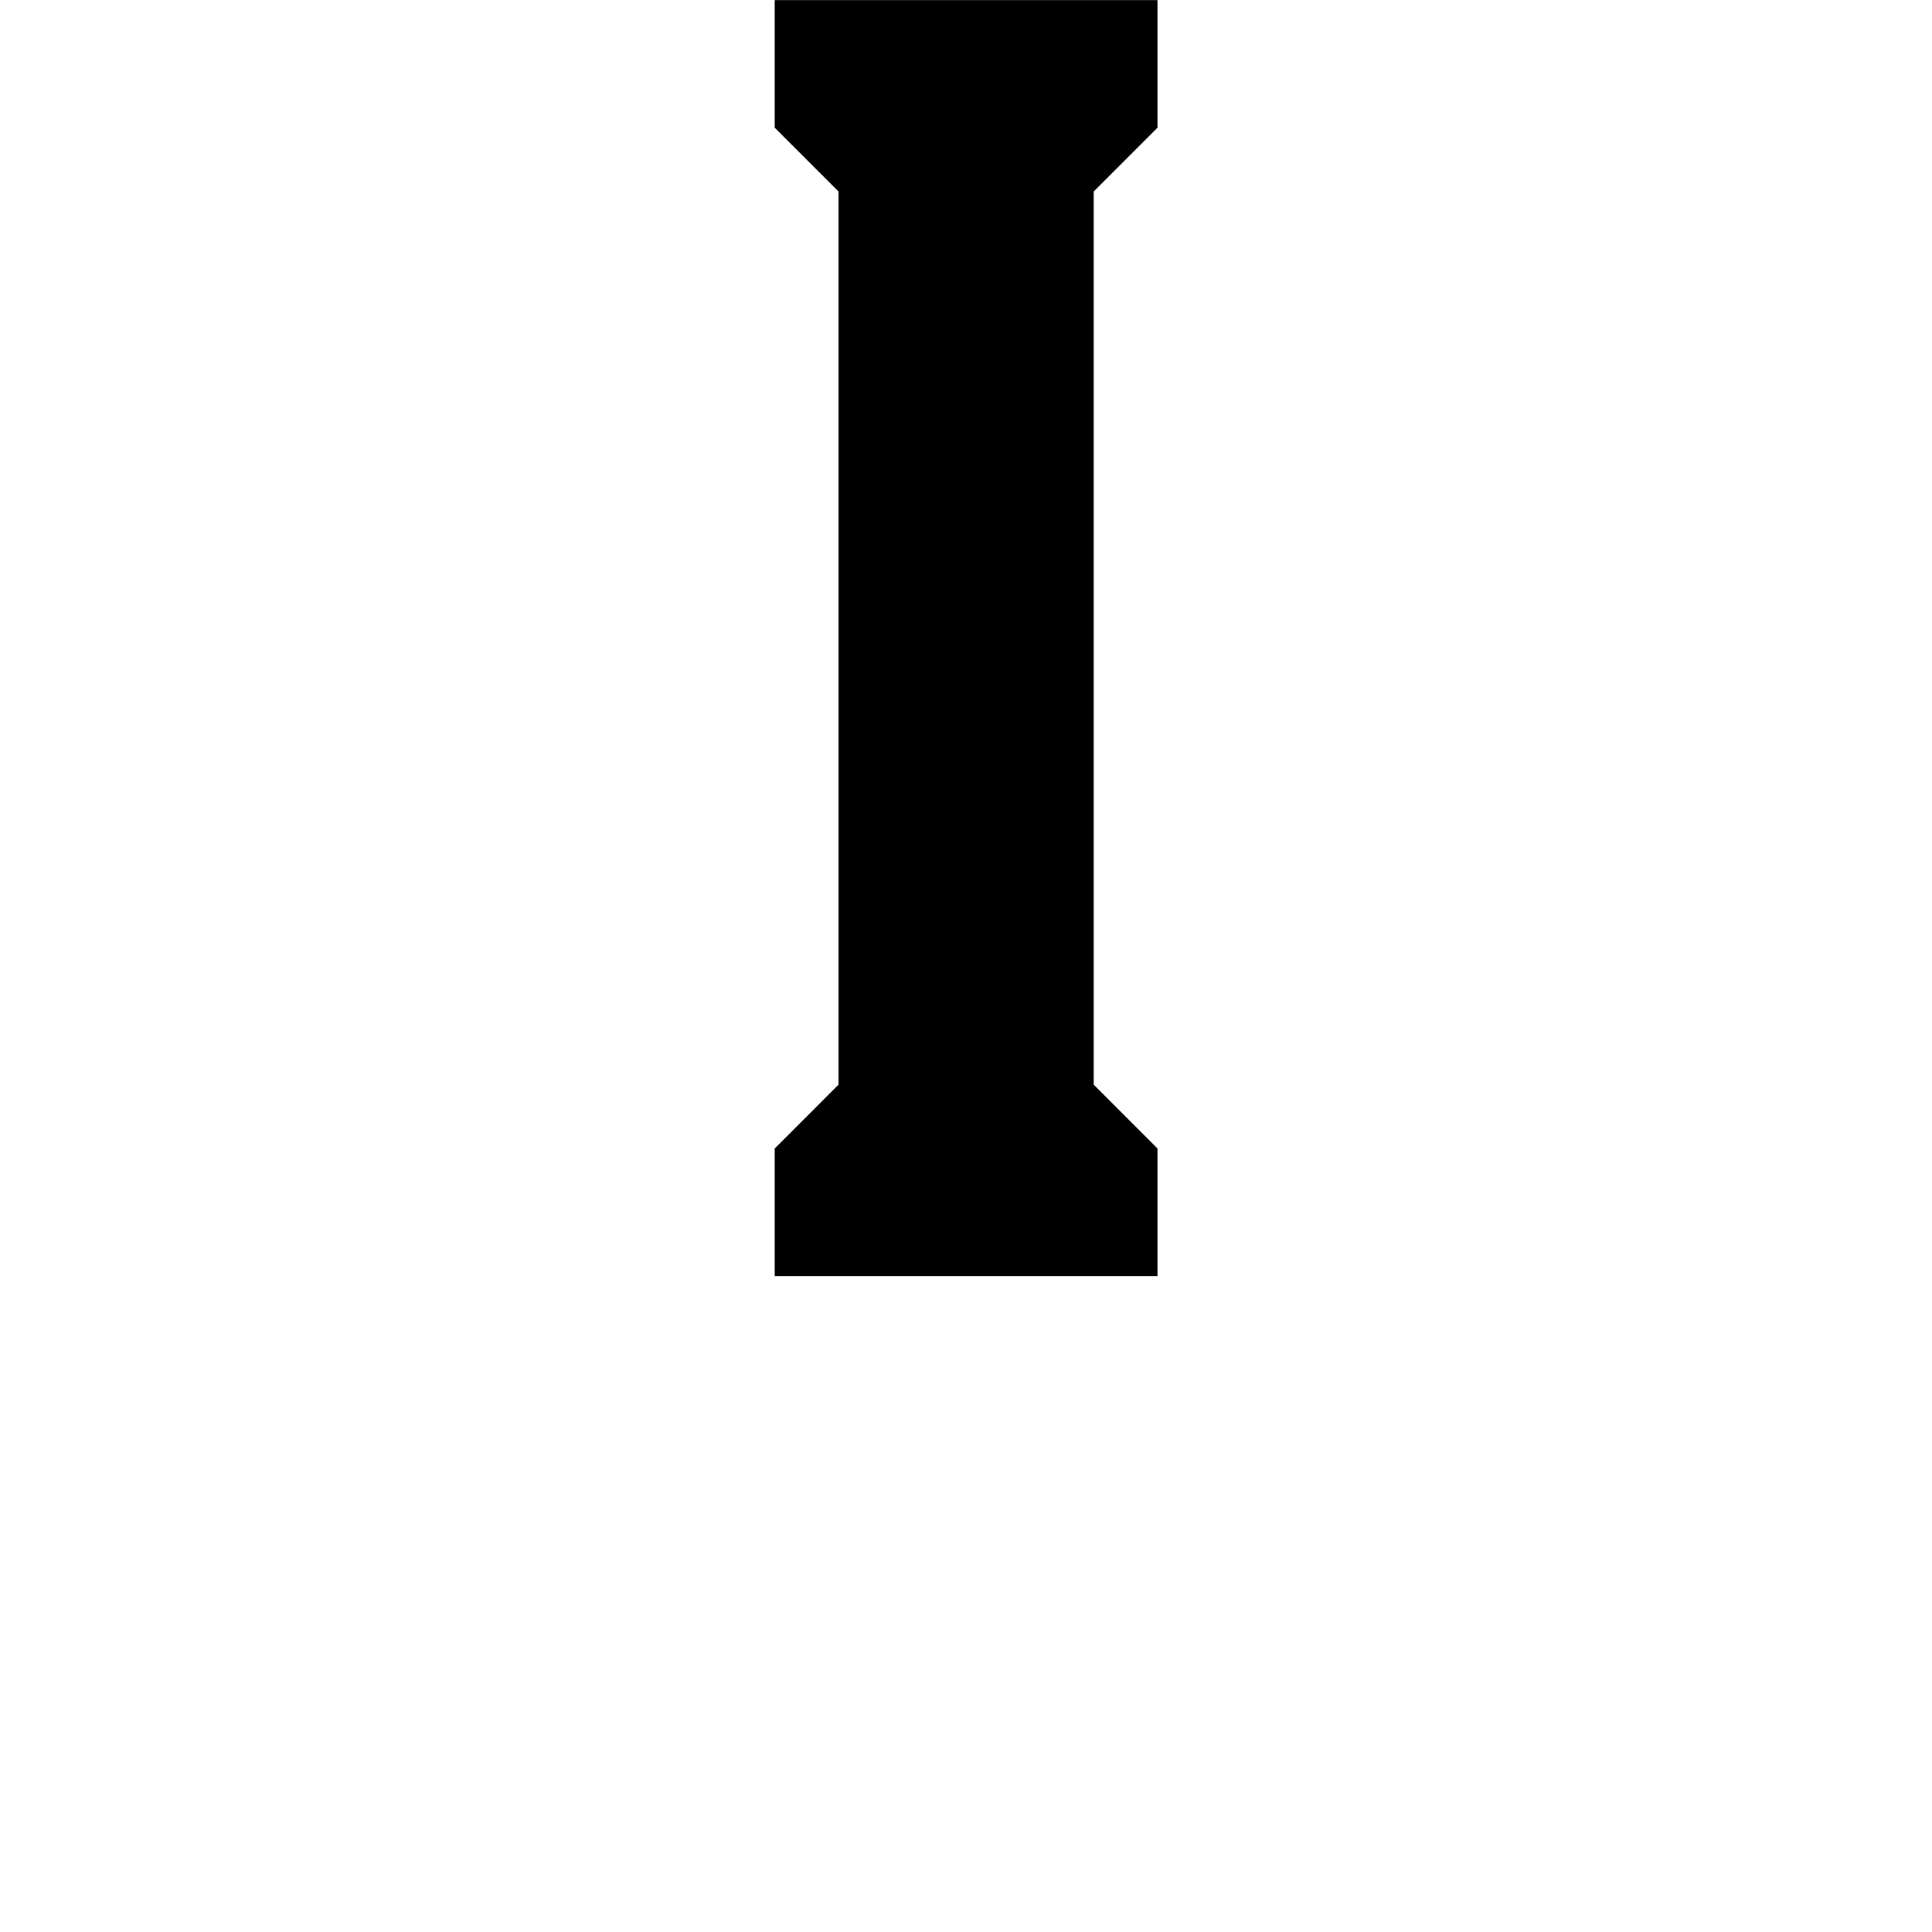
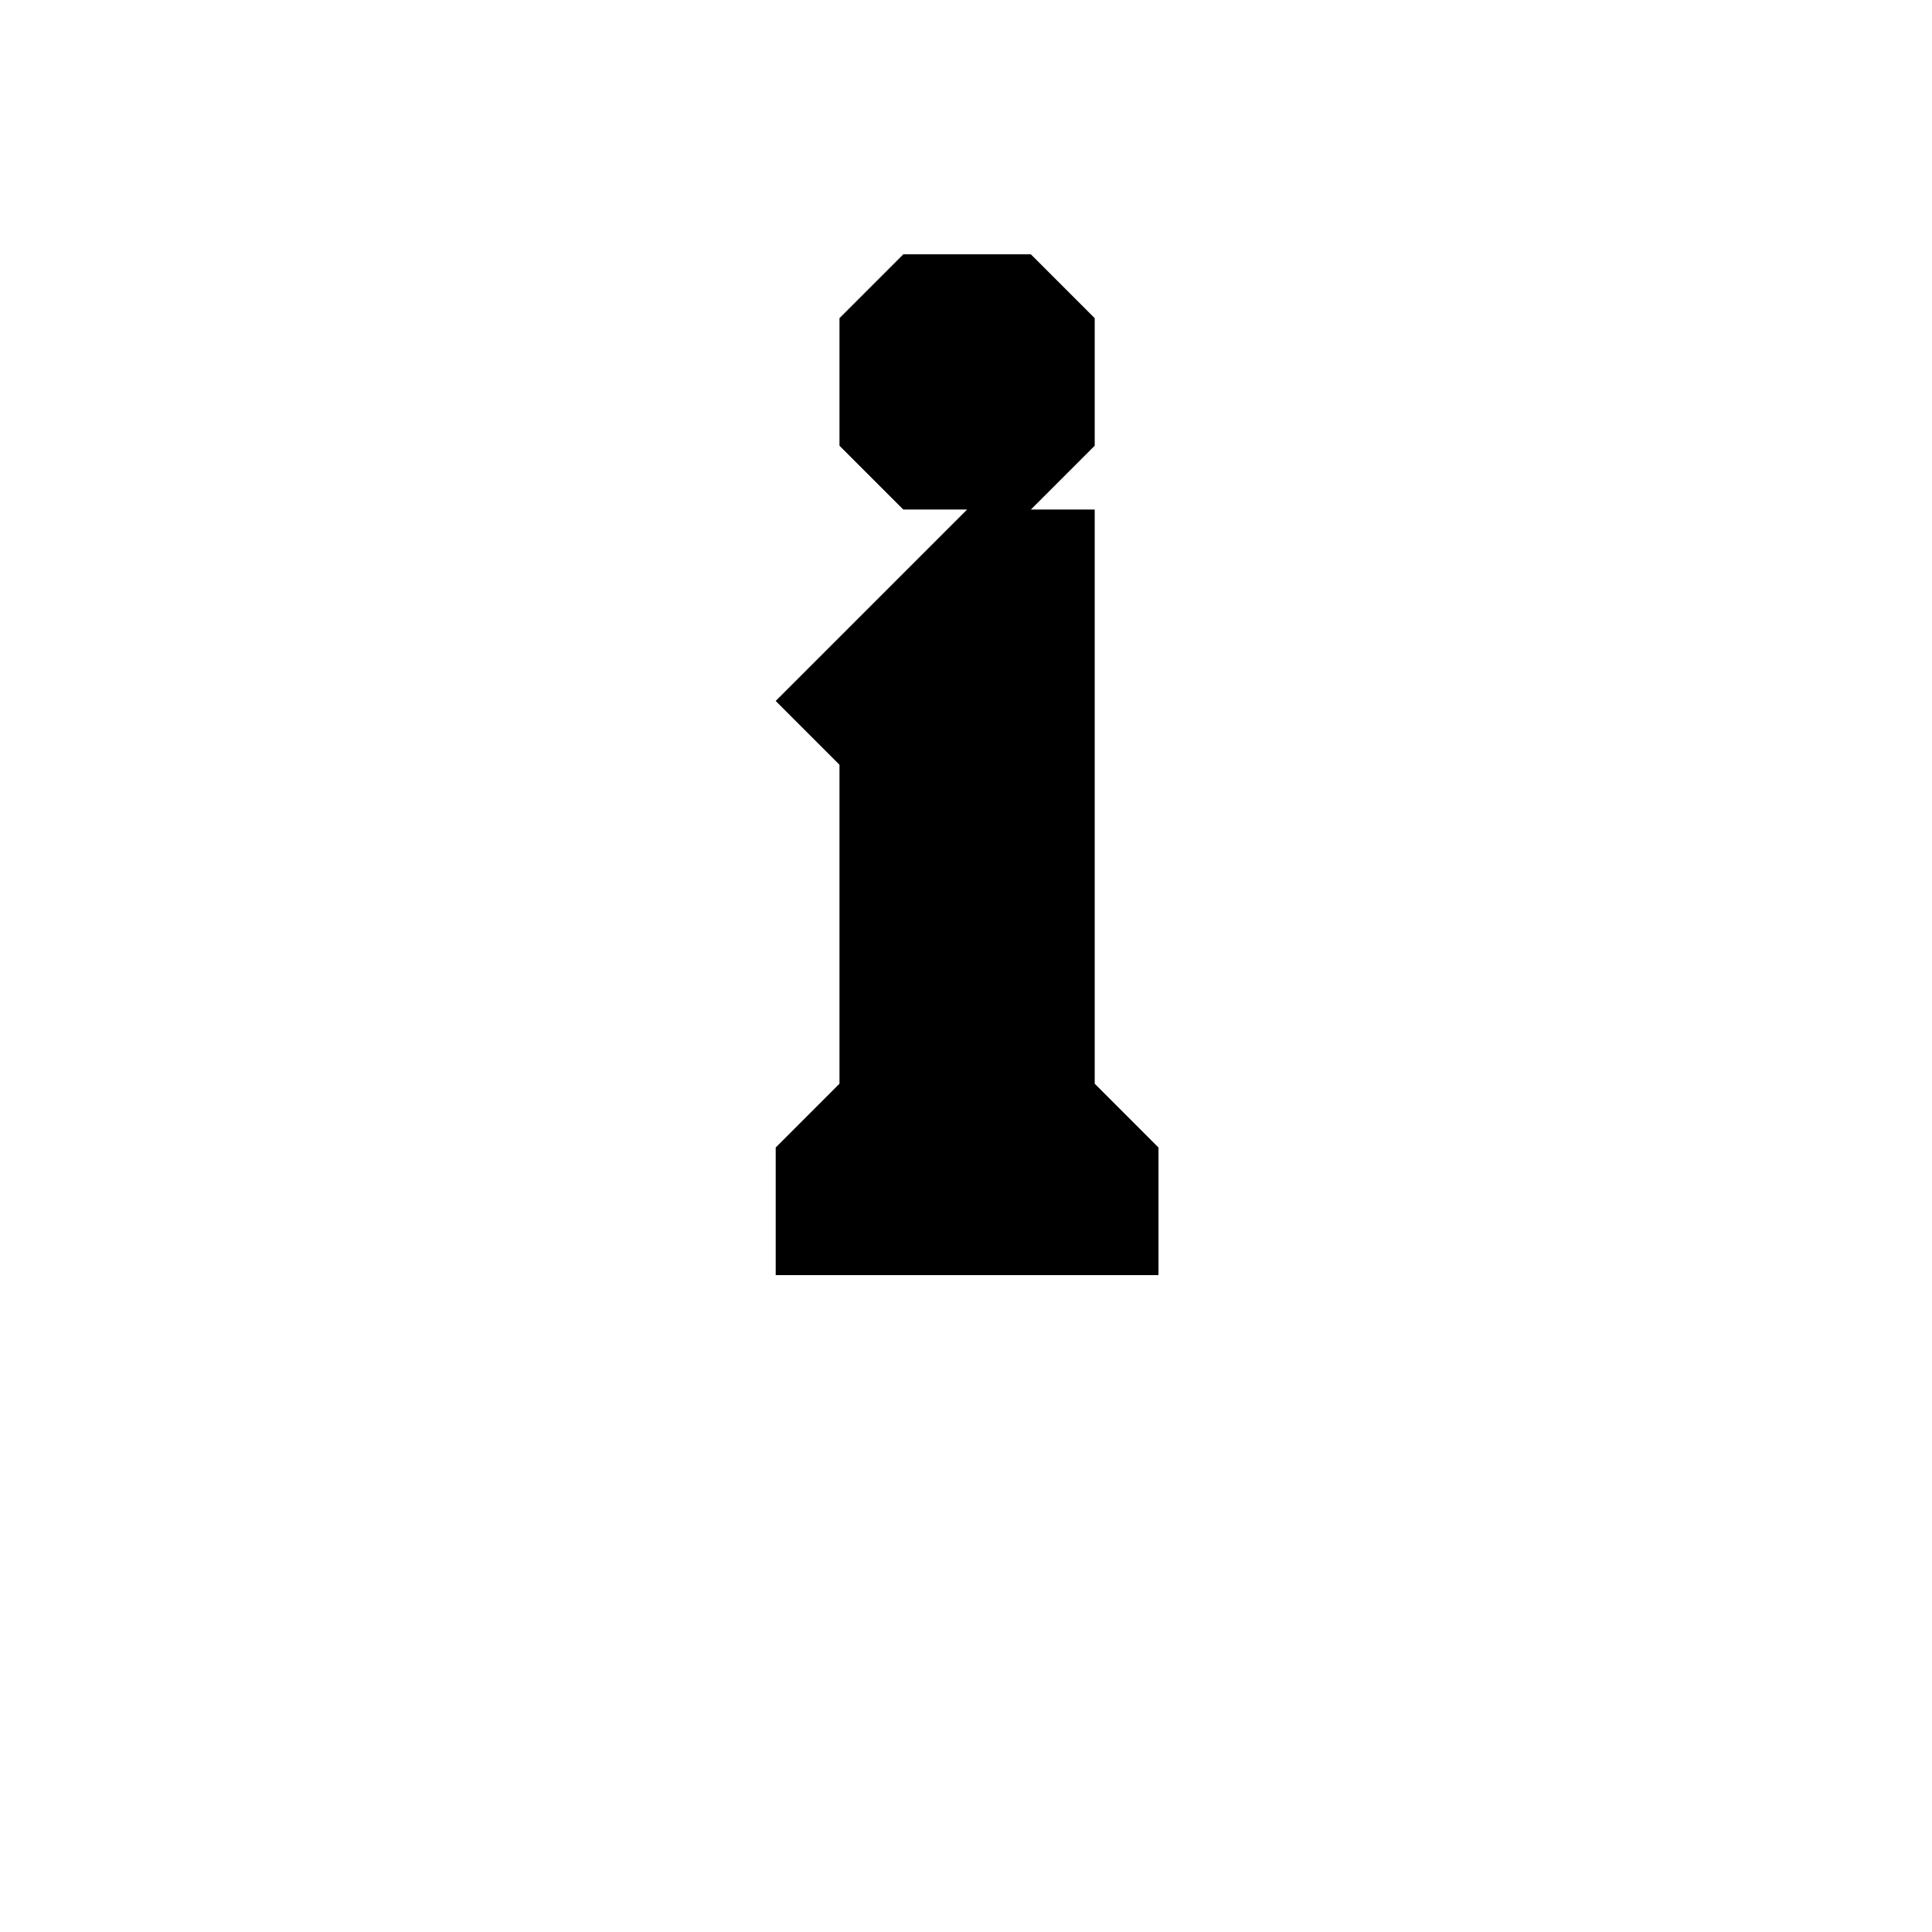
<svg xmlns="http://www.w3.org/2000/svg" viewBox="0 0 512 512" width="512" height="512">
-   <g transform="matrix(0.512,0,0,-0.512,179.712,337.920)">
-     <path d="M248.113 593.897V659.95H50.0V593.897L83.015 560.882V98.58L50.0 65.542V-0.488H248.113V65.542L215.098 98.58V560.882Z" fill="#000000" />
+   <g transform="matrix(0.512,0,0,-0.512,199.936,337.920)">
+     <path d="M176.121 99.076V396.257H143.083L176.121 429.295V495.325L143.083 528.363H77.053L44.015 495.325V429.295L77.053 396.257H110.068L11 297.189L44.015 264.174V99.076L11 66.038V0.008H209.136V66.038Z" fill="#000000" />
  </g>
</svg>
